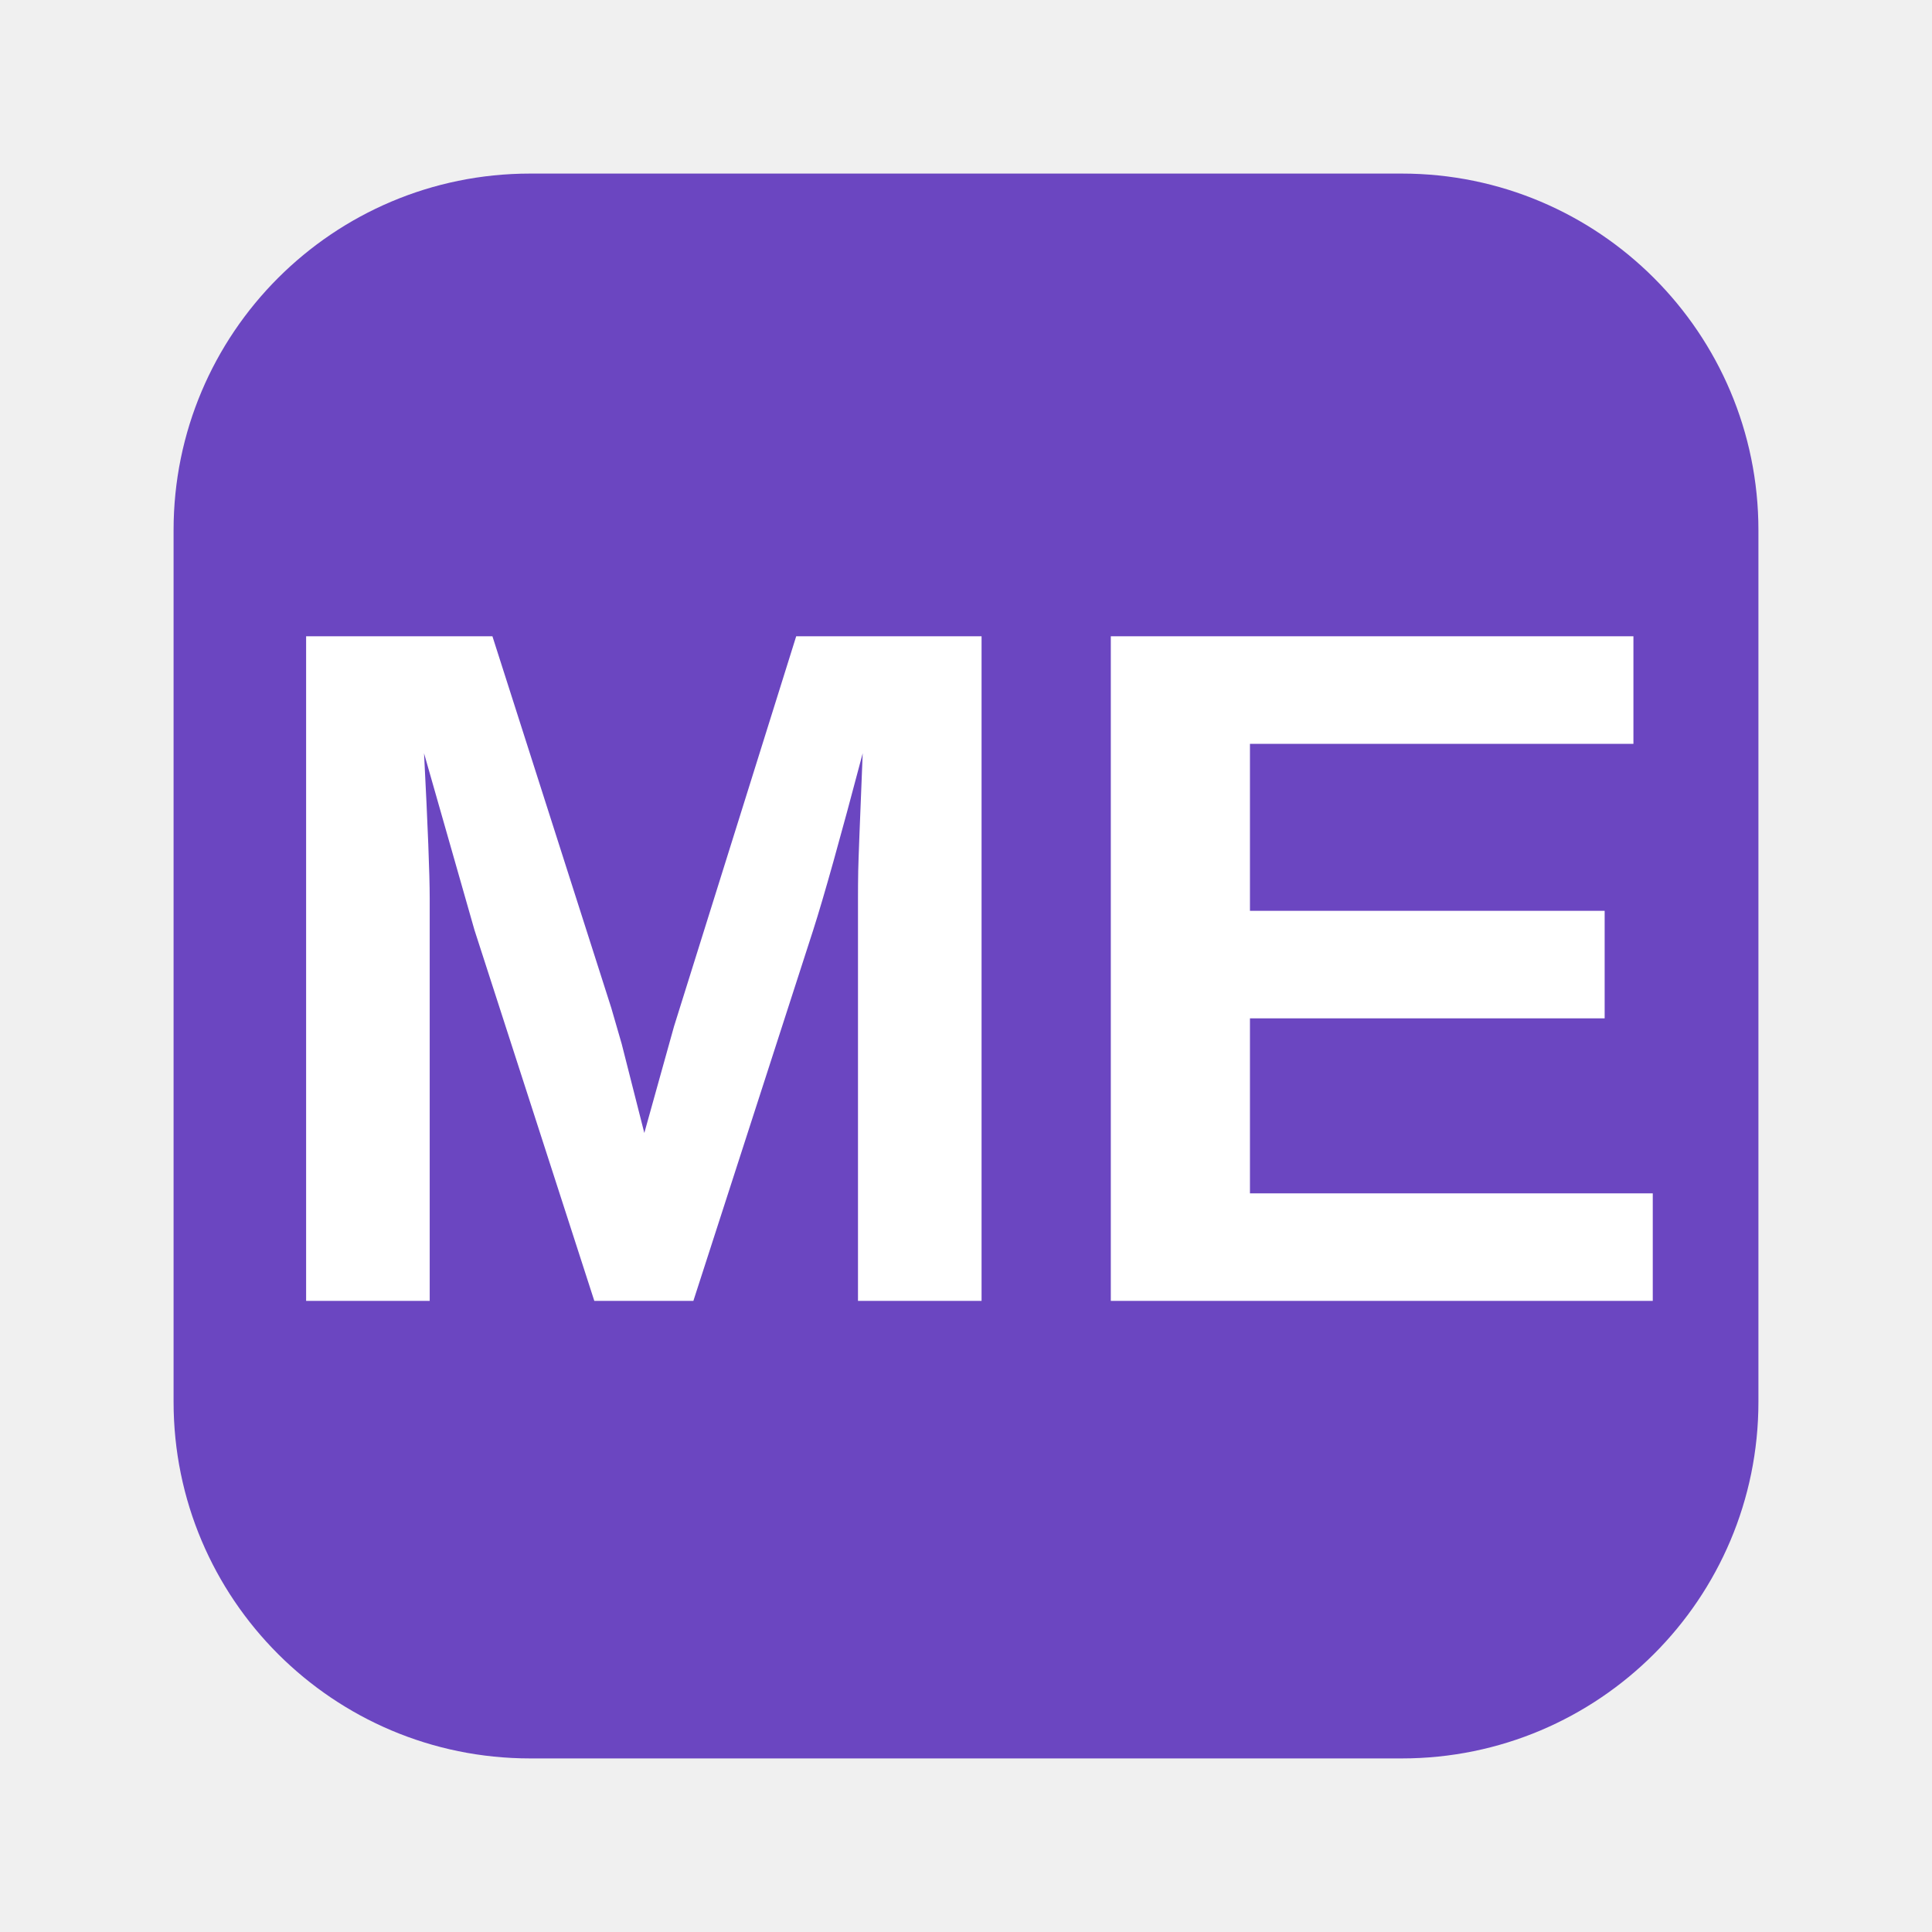
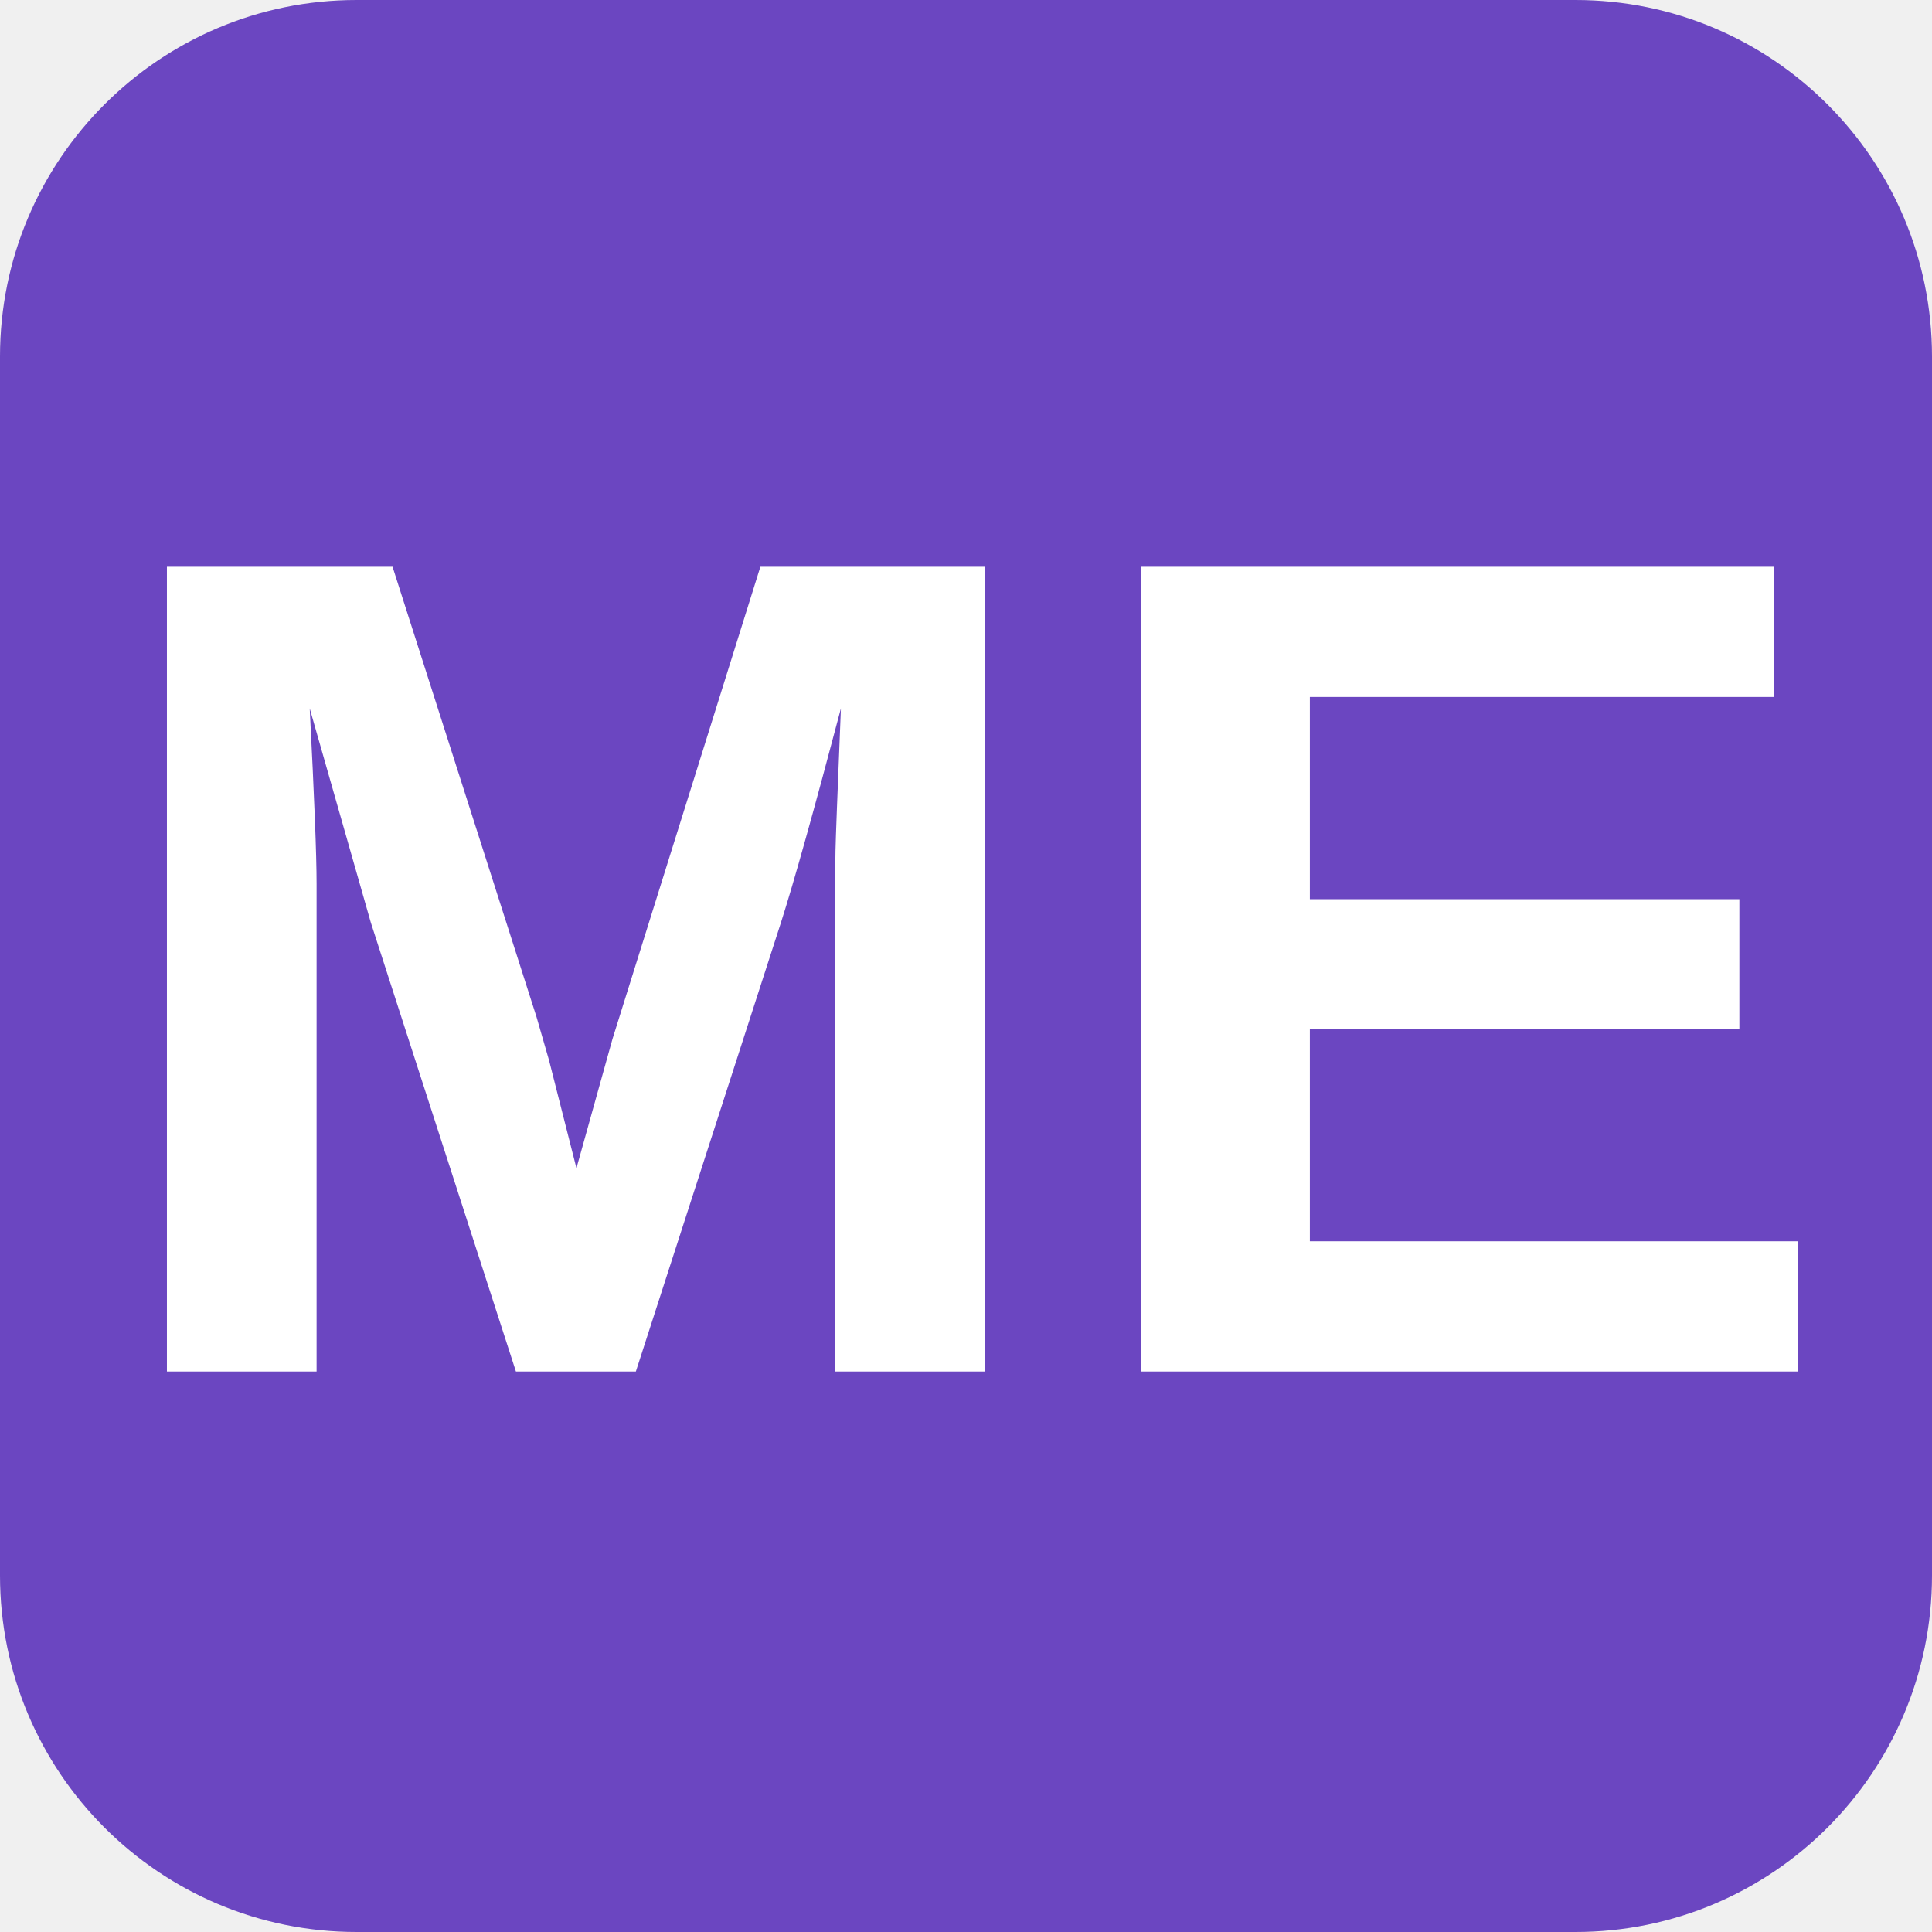
<svg xmlns="http://www.w3.org/2000/svg" viewBox="0 0 1024 1024">
-   <rect x="92" y="92" width="840" height="840" fill="#6B46C1" rx="189" ry="189" />
-   <text x="50%" y="50%" dominant-baseline="central" text-anchor="middle" font-family="Arial, Helvetica, sans-serif" font-weight="bold" fill="#FFFFFF" font-size="512" dy="0">ME</text>
+   <rect x="0" y="0" width="1024" height="1024" fill="#6B46C1" rx="189" ry="189" />
+   <text x="50%" y="50%" dominant-baseline="central" text-anchor="middle" font-family="Arial, Helvetica, sans-serif" font-weight="bold" fill="#FFFFFF" font-size="620" dy="0">ME</text>
</svg>
